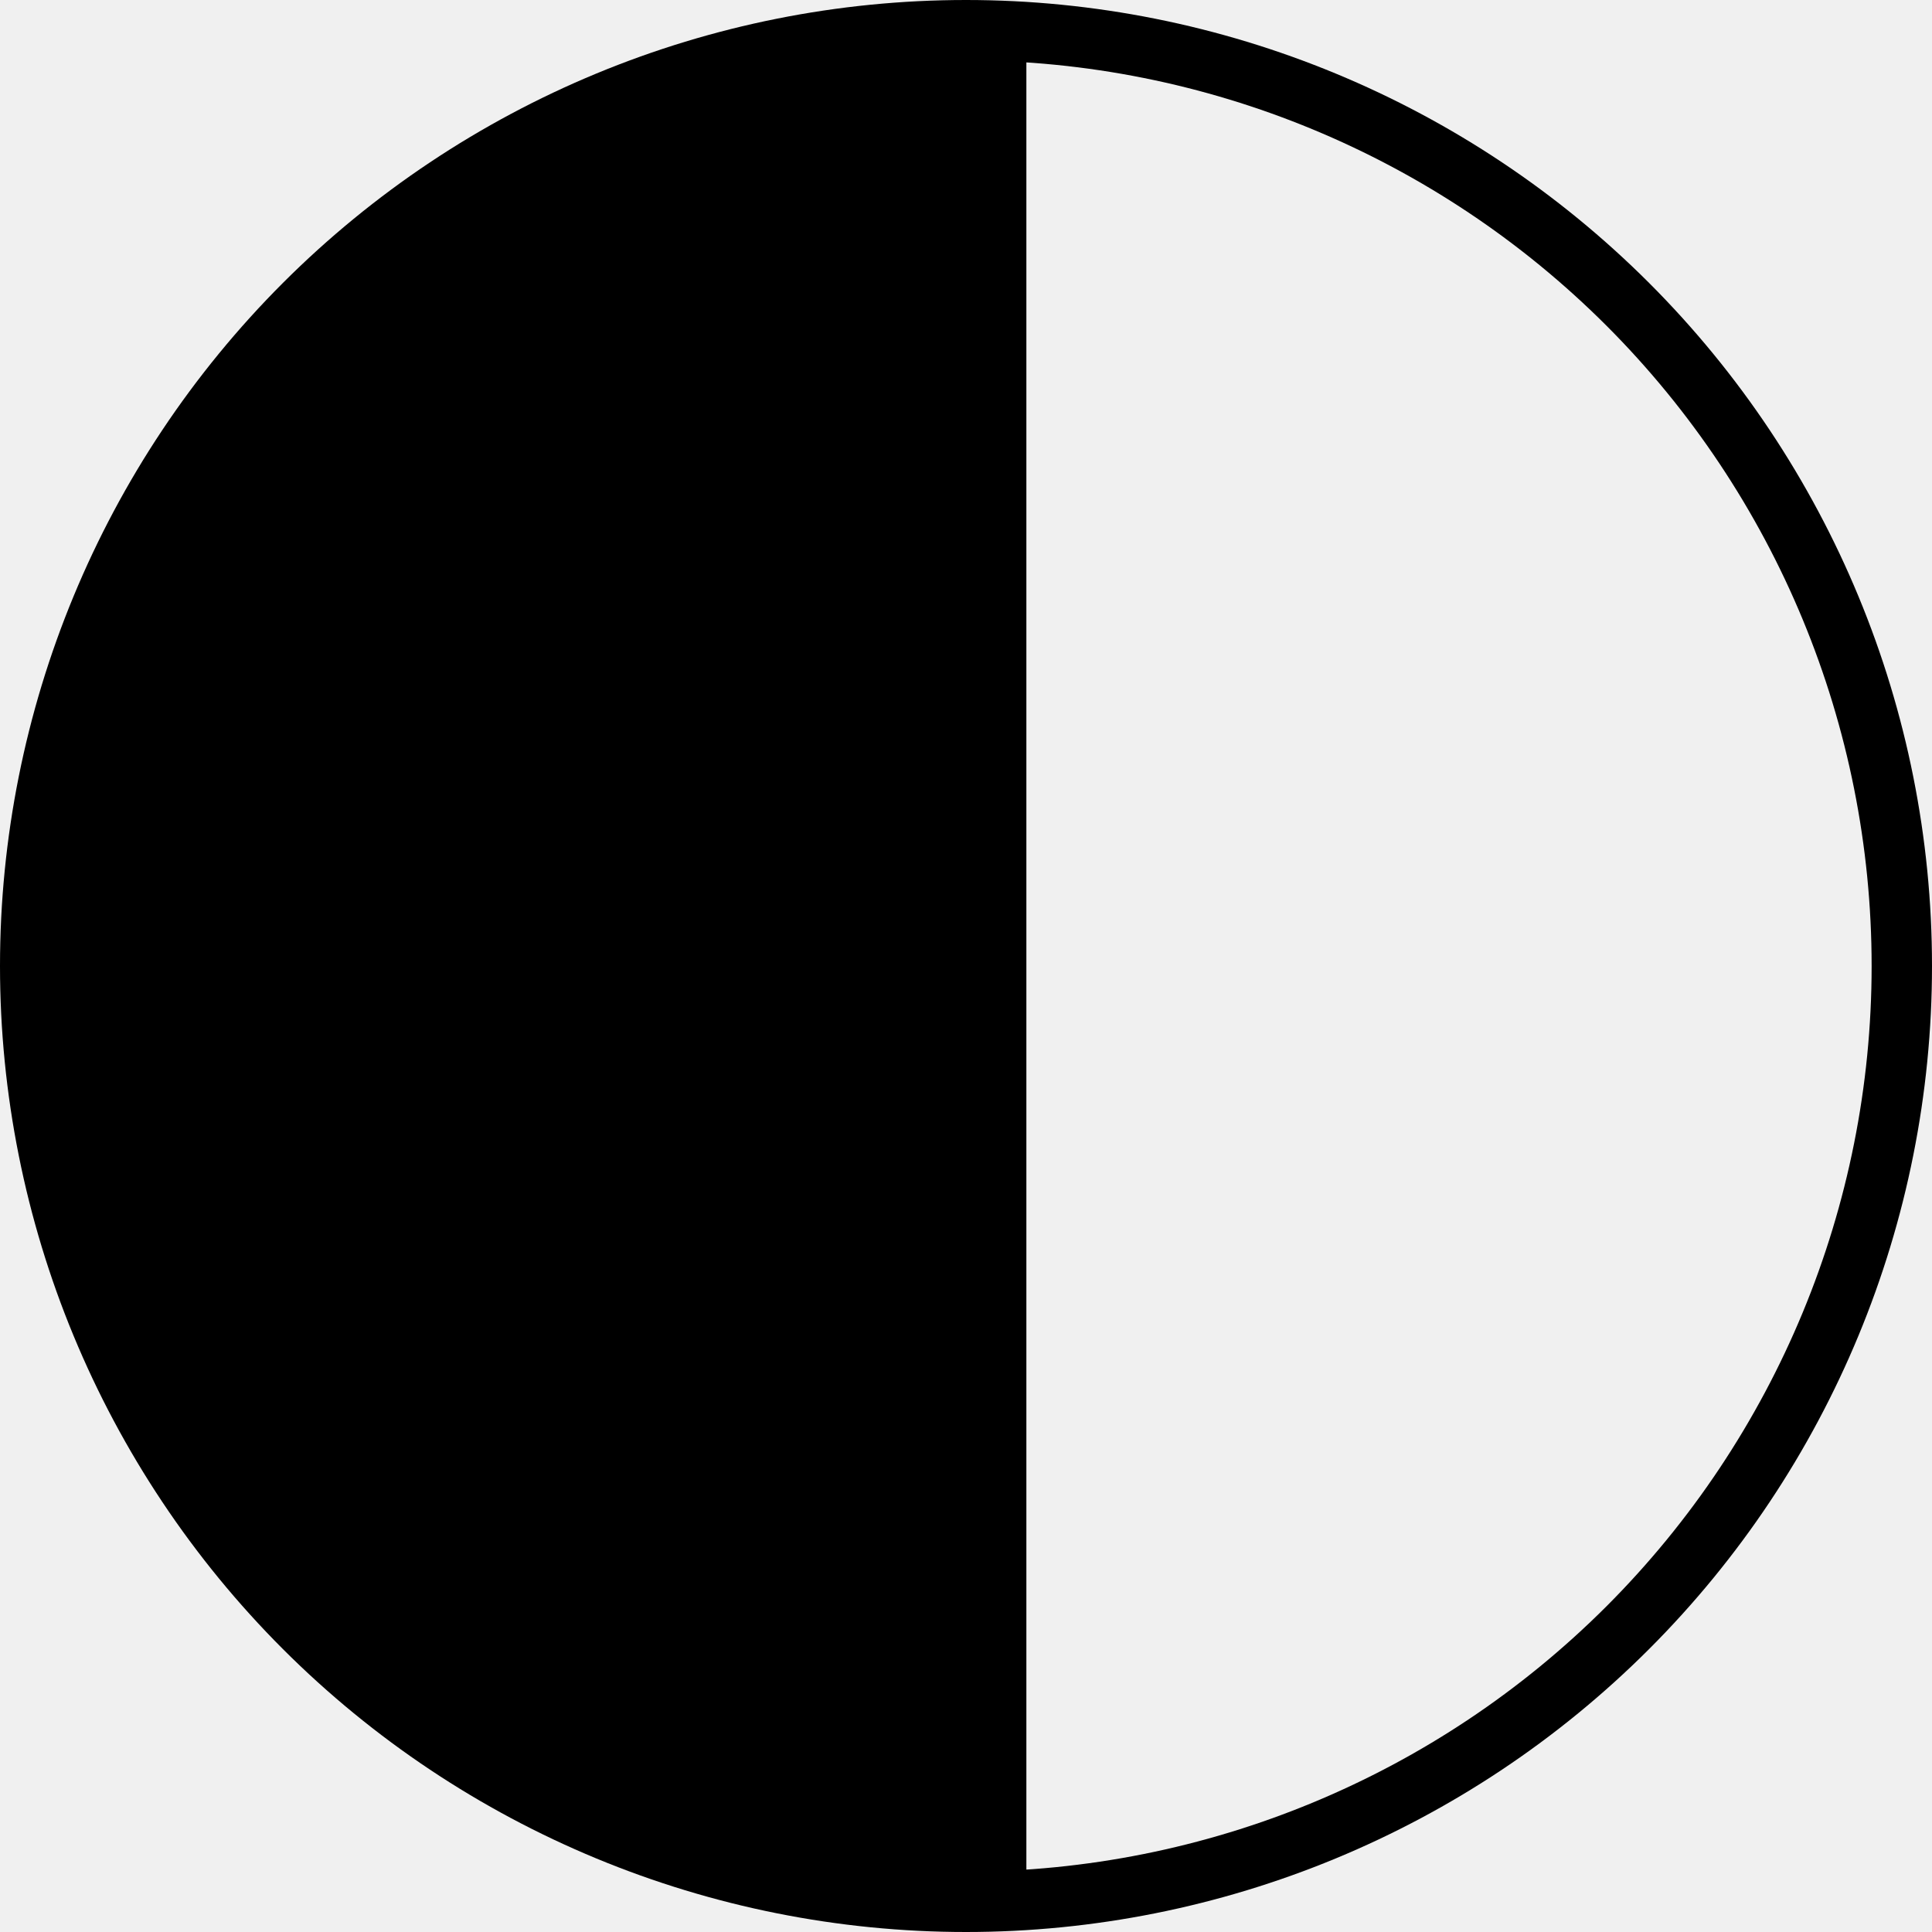
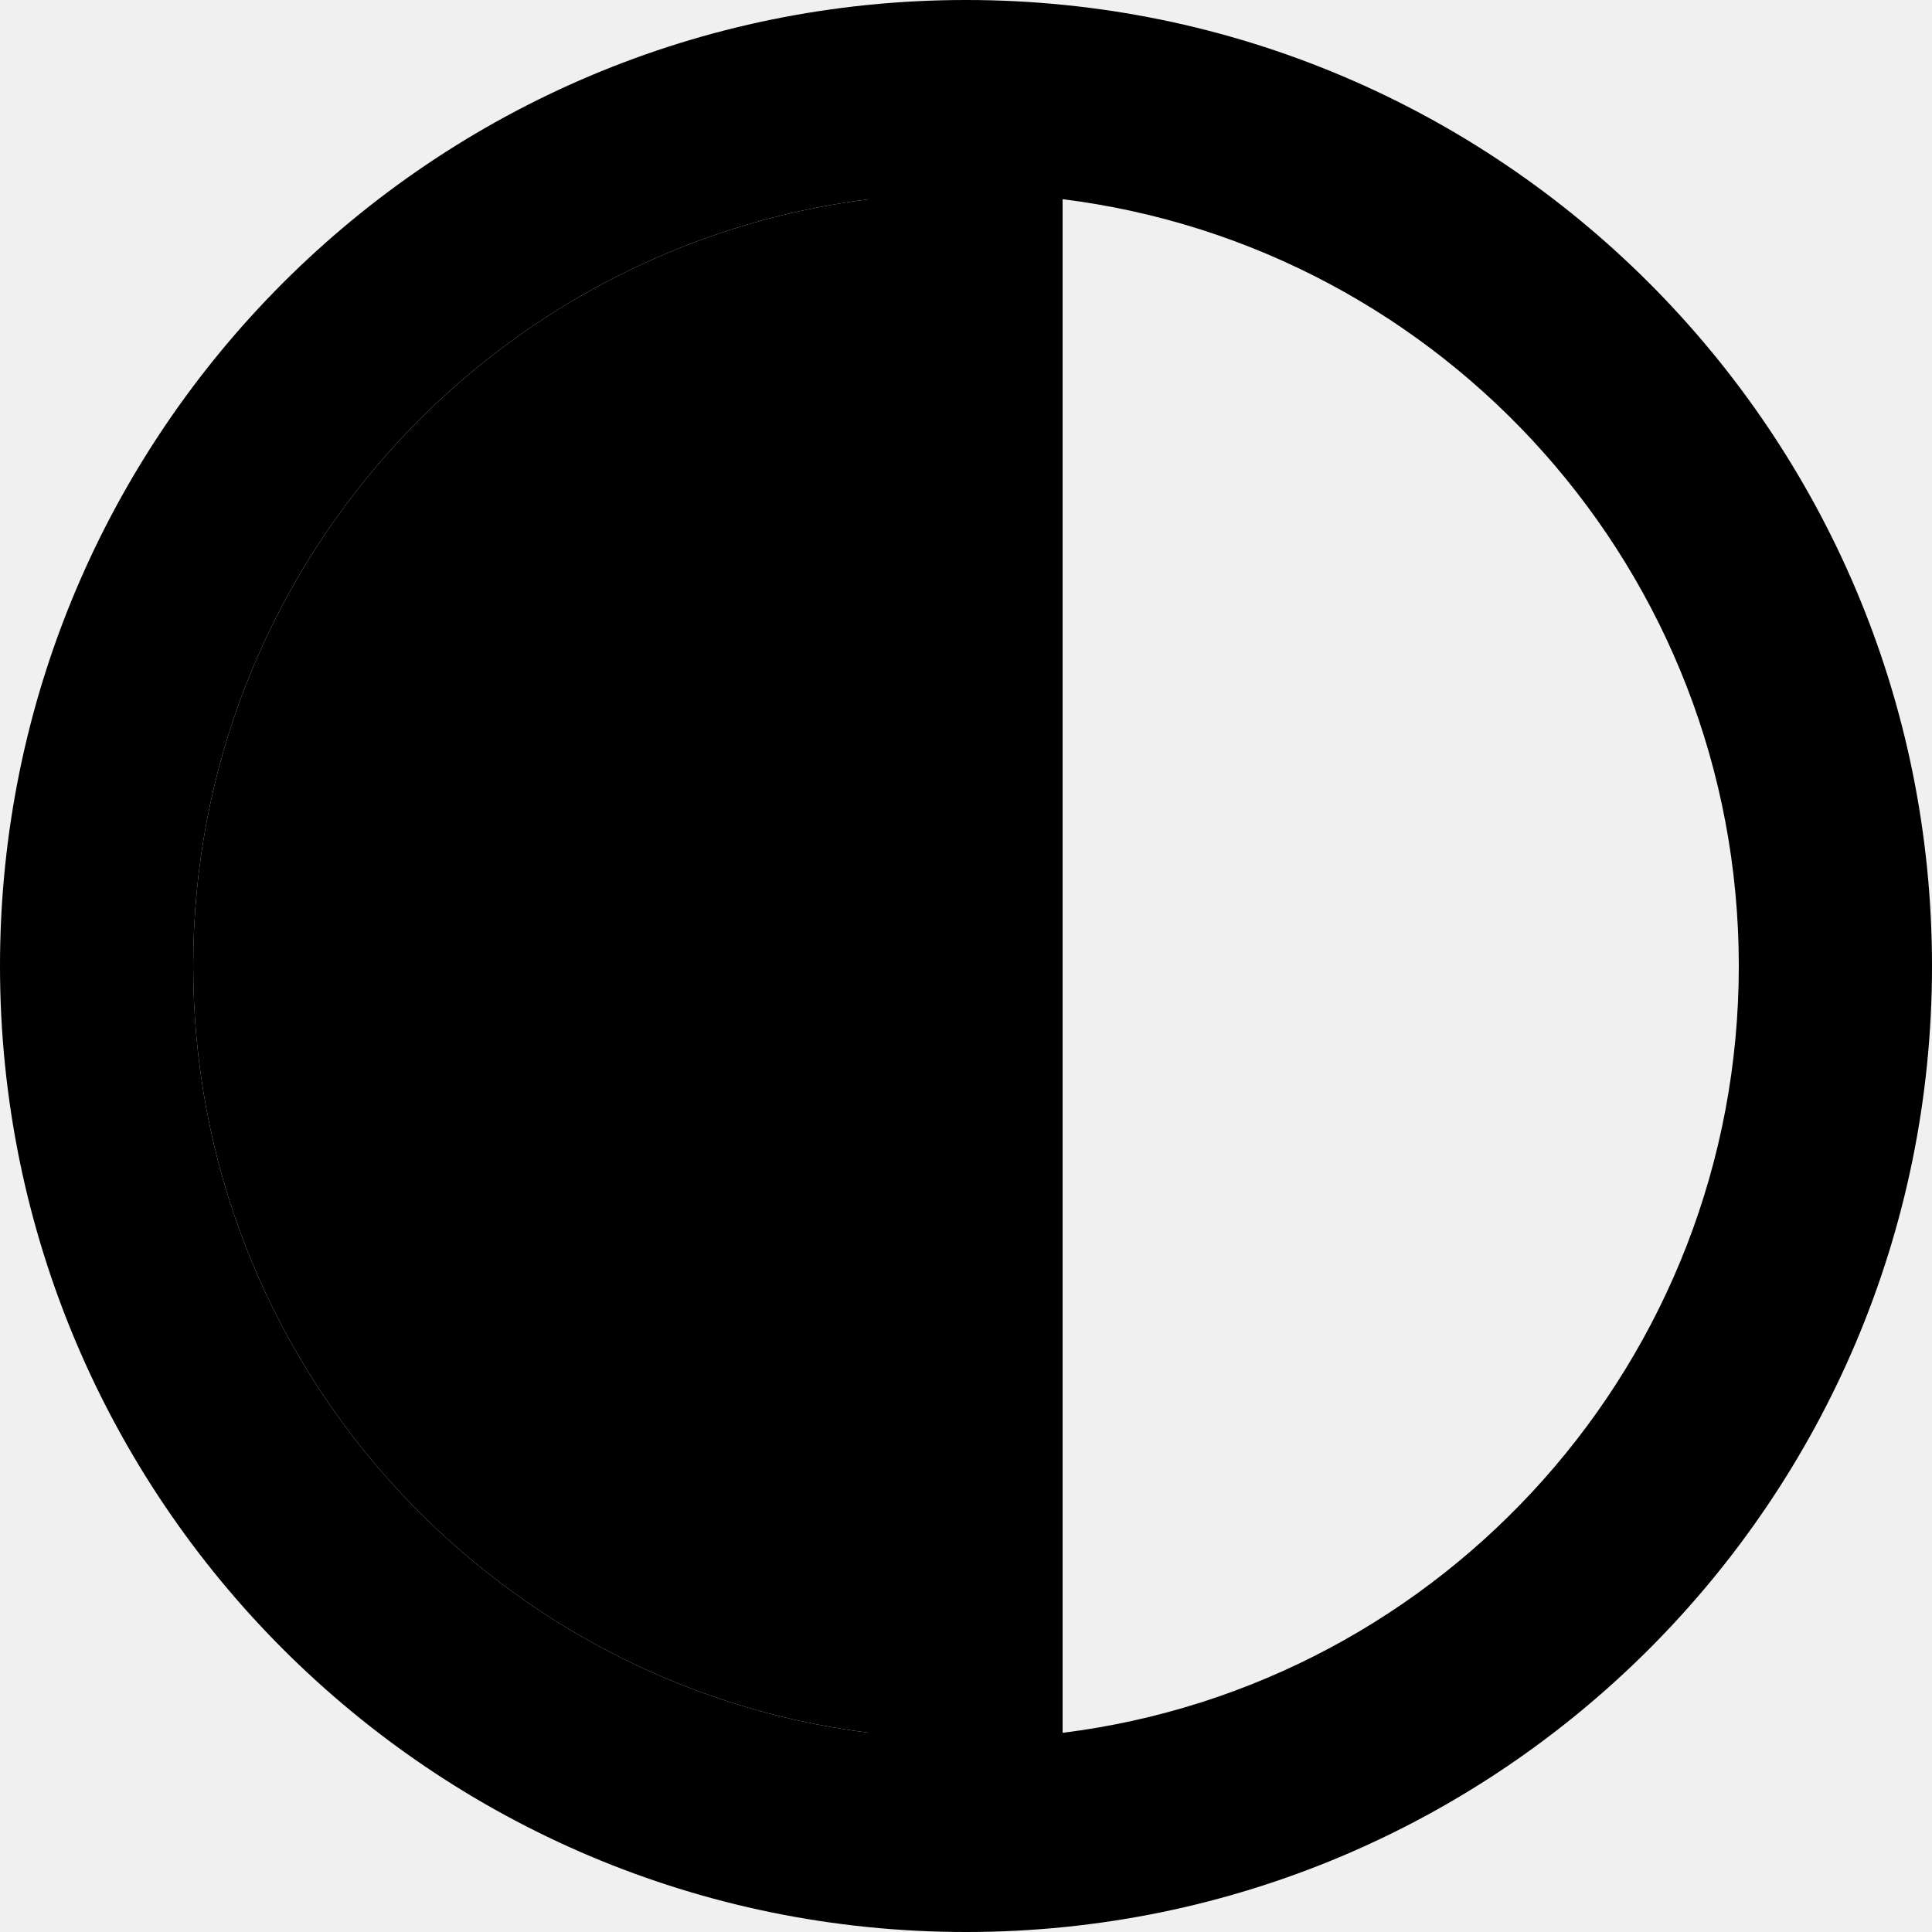
- <svg xmlns="http://www.w3.org/2000/svg" width="32" height="32" viewBox="0 0 32 32" fill="none">
-   <path d="M16 0C11.757 0 7.687 1.686 4.686 4.686C1.686 7.687 3.20373e-07 11.757 0 16C-3.20373e-07 20.244 1.686 24.313 4.686 27.314C7.687 30.314 11.757 32 16 32L16 16L16 0Z" fill="black" />
-   <mask id="path-2-inside-1" fill="white">
-     <path d="M16 32C20.244 32 24.313 30.314 27.314 27.314C30.314 24.313 32 20.244 32 16C32 11.757 30.314 7.687 27.314 4.686C24.313 1.686 20.244 6.40745e-07 16 0L16 16V32Z" />
-   </mask>
-   <path d="M16 32C20.244 32 24.313 30.314 27.314 27.314C30.314 24.313 32 20.244 32 16C32 11.757 30.314 7.687 27.314 4.686C24.313 1.686 20.244 6.40745e-07 16 0L16 16V32Z" stroke="black" stroke-width="2" mask="url(#path-2-inside-1)" />
+ <svg xmlns="http://www.w3.org/2000/svg" width="20" height="20" viewBox="0 0 20 20" fill="none">
+   <path fill-rule="evenodd" clip-rule="evenodd" d="M20 10C20 15.523 15.523 20 10 20C4.477 20 0 15.523 0 10C0 4.477 4.477 0 10 0C15.523 0 20 4.477 20 10ZM9 17.938V2.062C5.054 2.554 2 5.92 2 10C2 14.08 5.054 17.446 9 17.938ZM18 10C18 14.08 14.946 17.446 11 17.938V2.062C14.946 2.554 18 5.92 18 10Z" fill="black" />
+   <path d="M9 17.938V2.062C5.054 2.554 2 5.92 2 10C2 14.08 5.054 17.446 9 17.938Z" fill="black" />
</svg>
